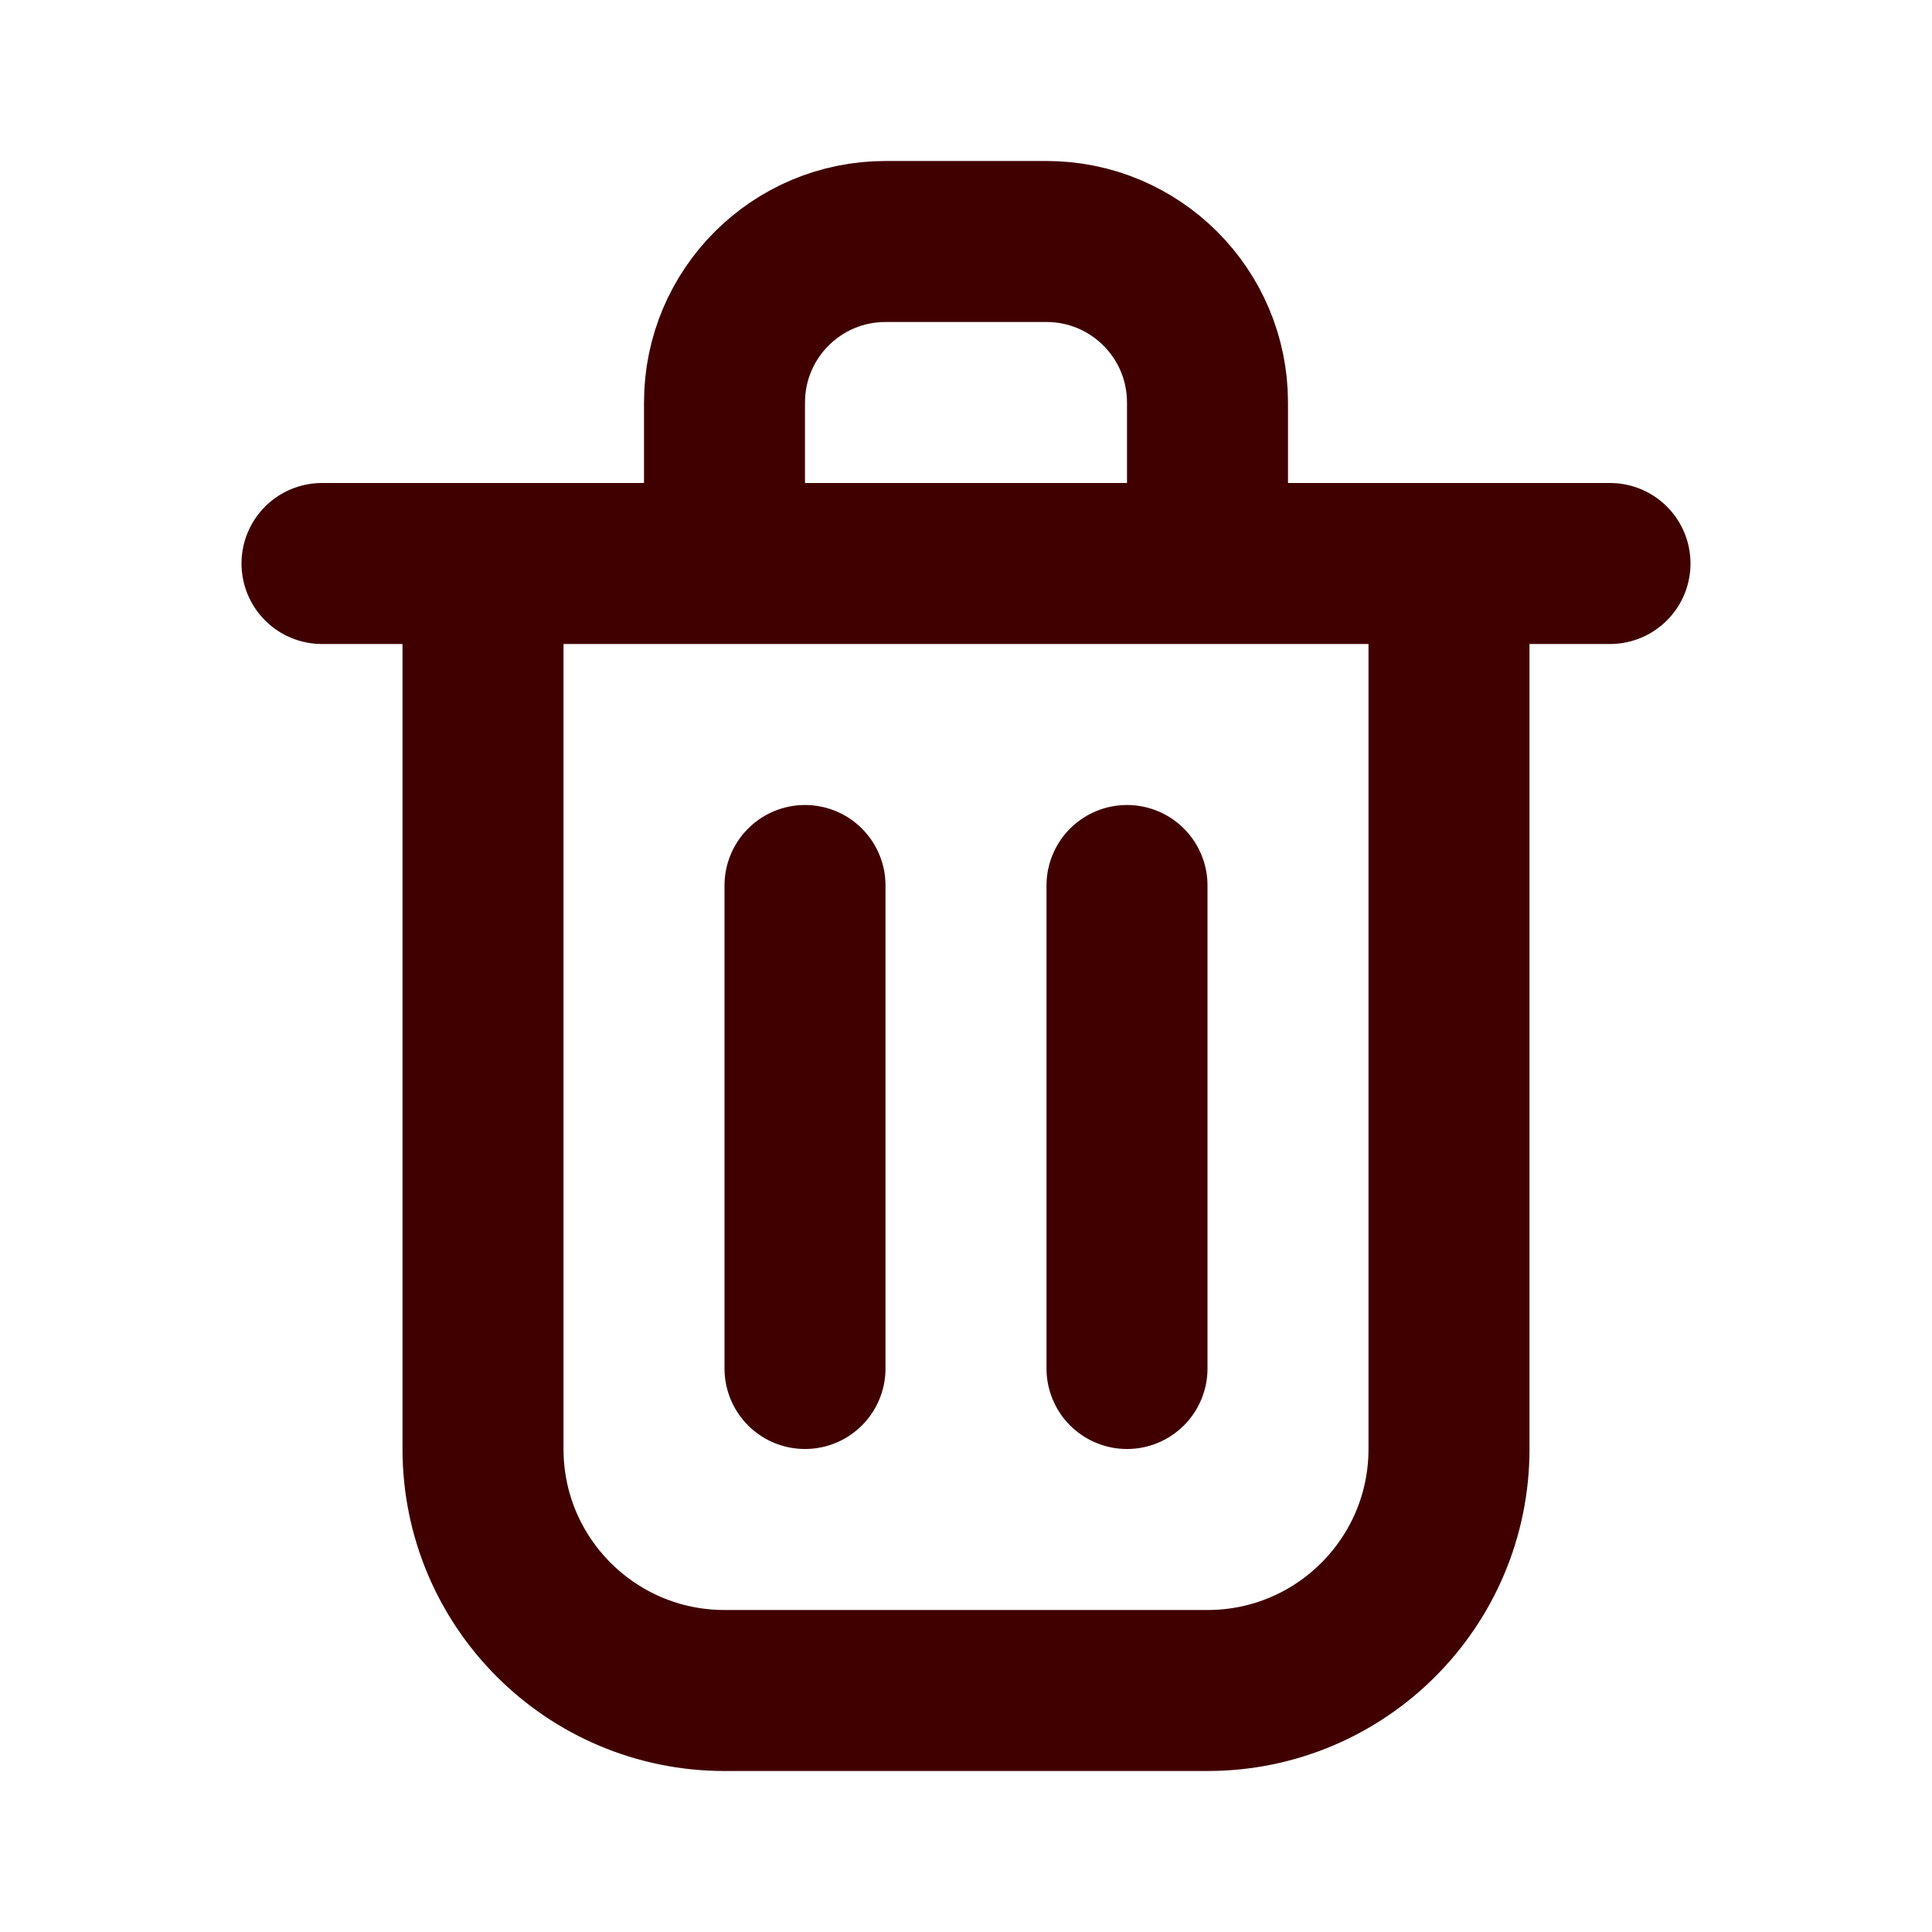
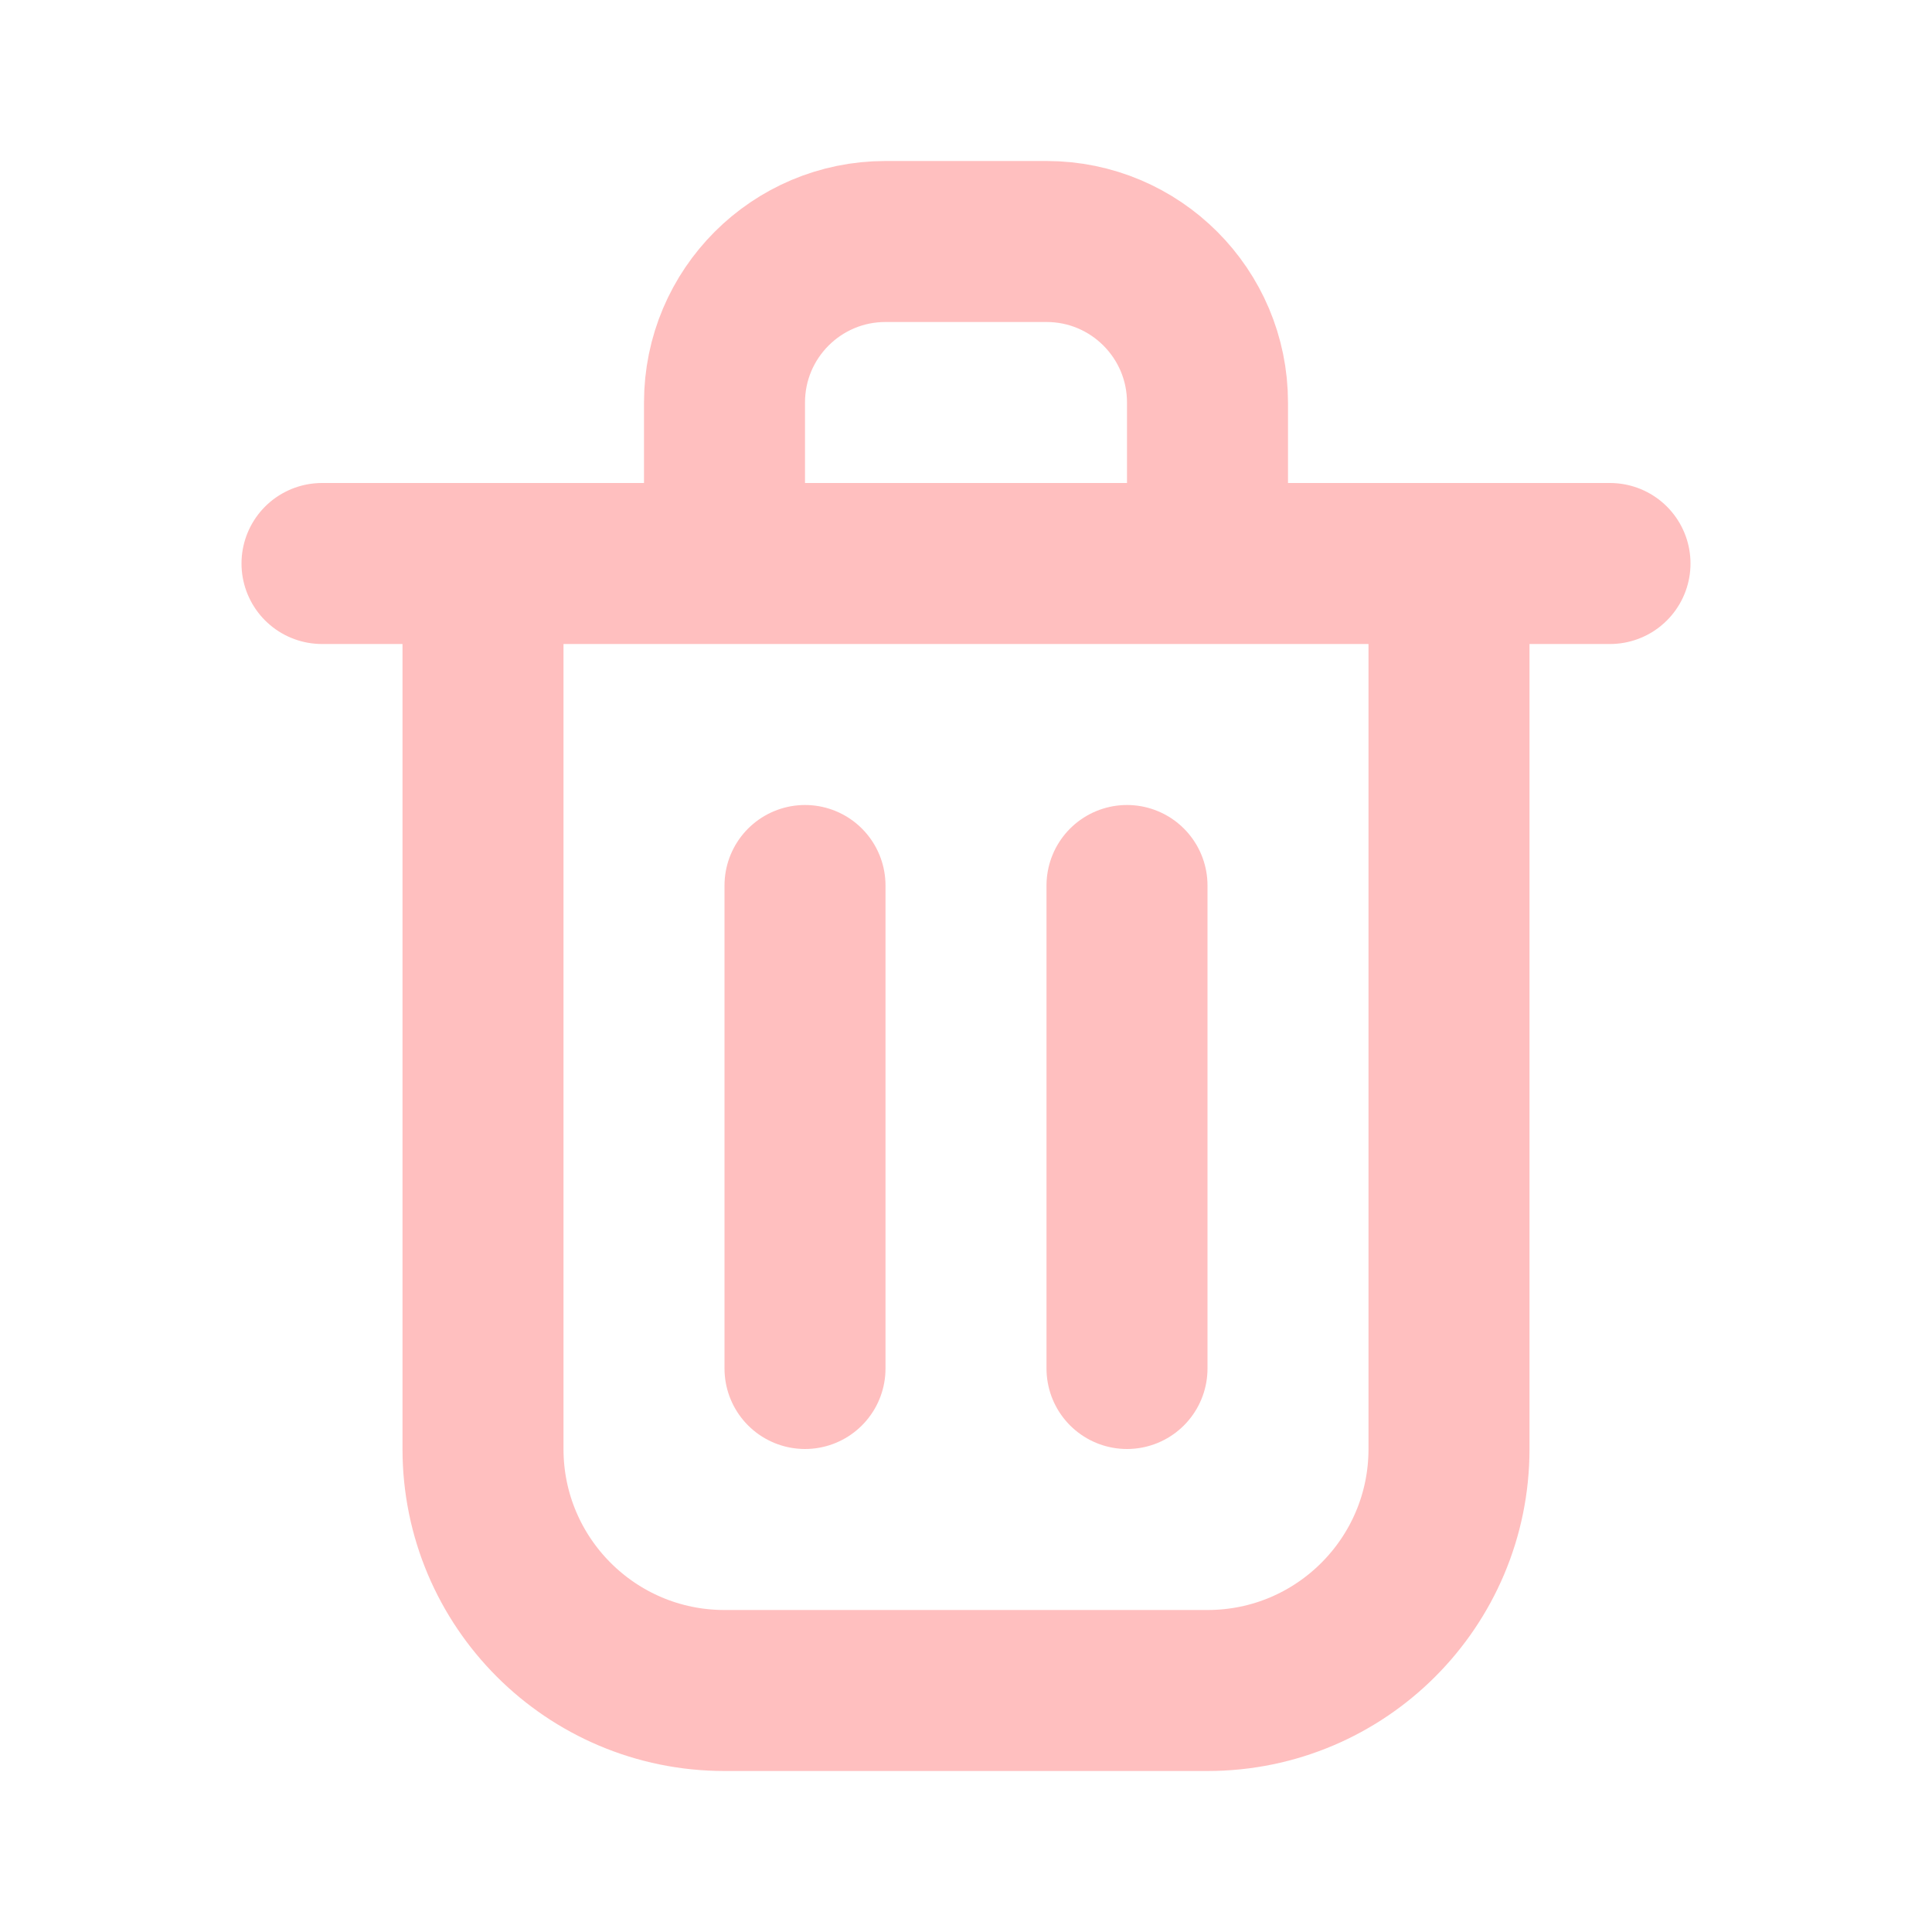
<svg xmlns="http://www.w3.org/2000/svg" width="16" height="16" viewBox="0 0 24 24" fill="none">
-   <path d="M10 11v6M14 11v6M4 7h16M6 7h12v11a3 3 0 01-3 3H9a3 3 0 01-3-3V7zM9 5a2 2 0 012-2h2a2 2 0 012 2v2H9V5z" stroke="#400000" stroke-width="2" stroke-linecap="round" stroke-linejoin="round" />
+   <path d="M10 11v6M14 11v6M4 7h16M6 7h12v11a3 3 0 01-3 3H9a3 3 0 01-3-3V7zM9 5a2 2 0 012-2h2a2 2 0 012 2v2H9V5z" stroke="#ffbfbf" stroke-width="2" stroke-linecap="round" stroke-linejoin="round" />
</svg>
